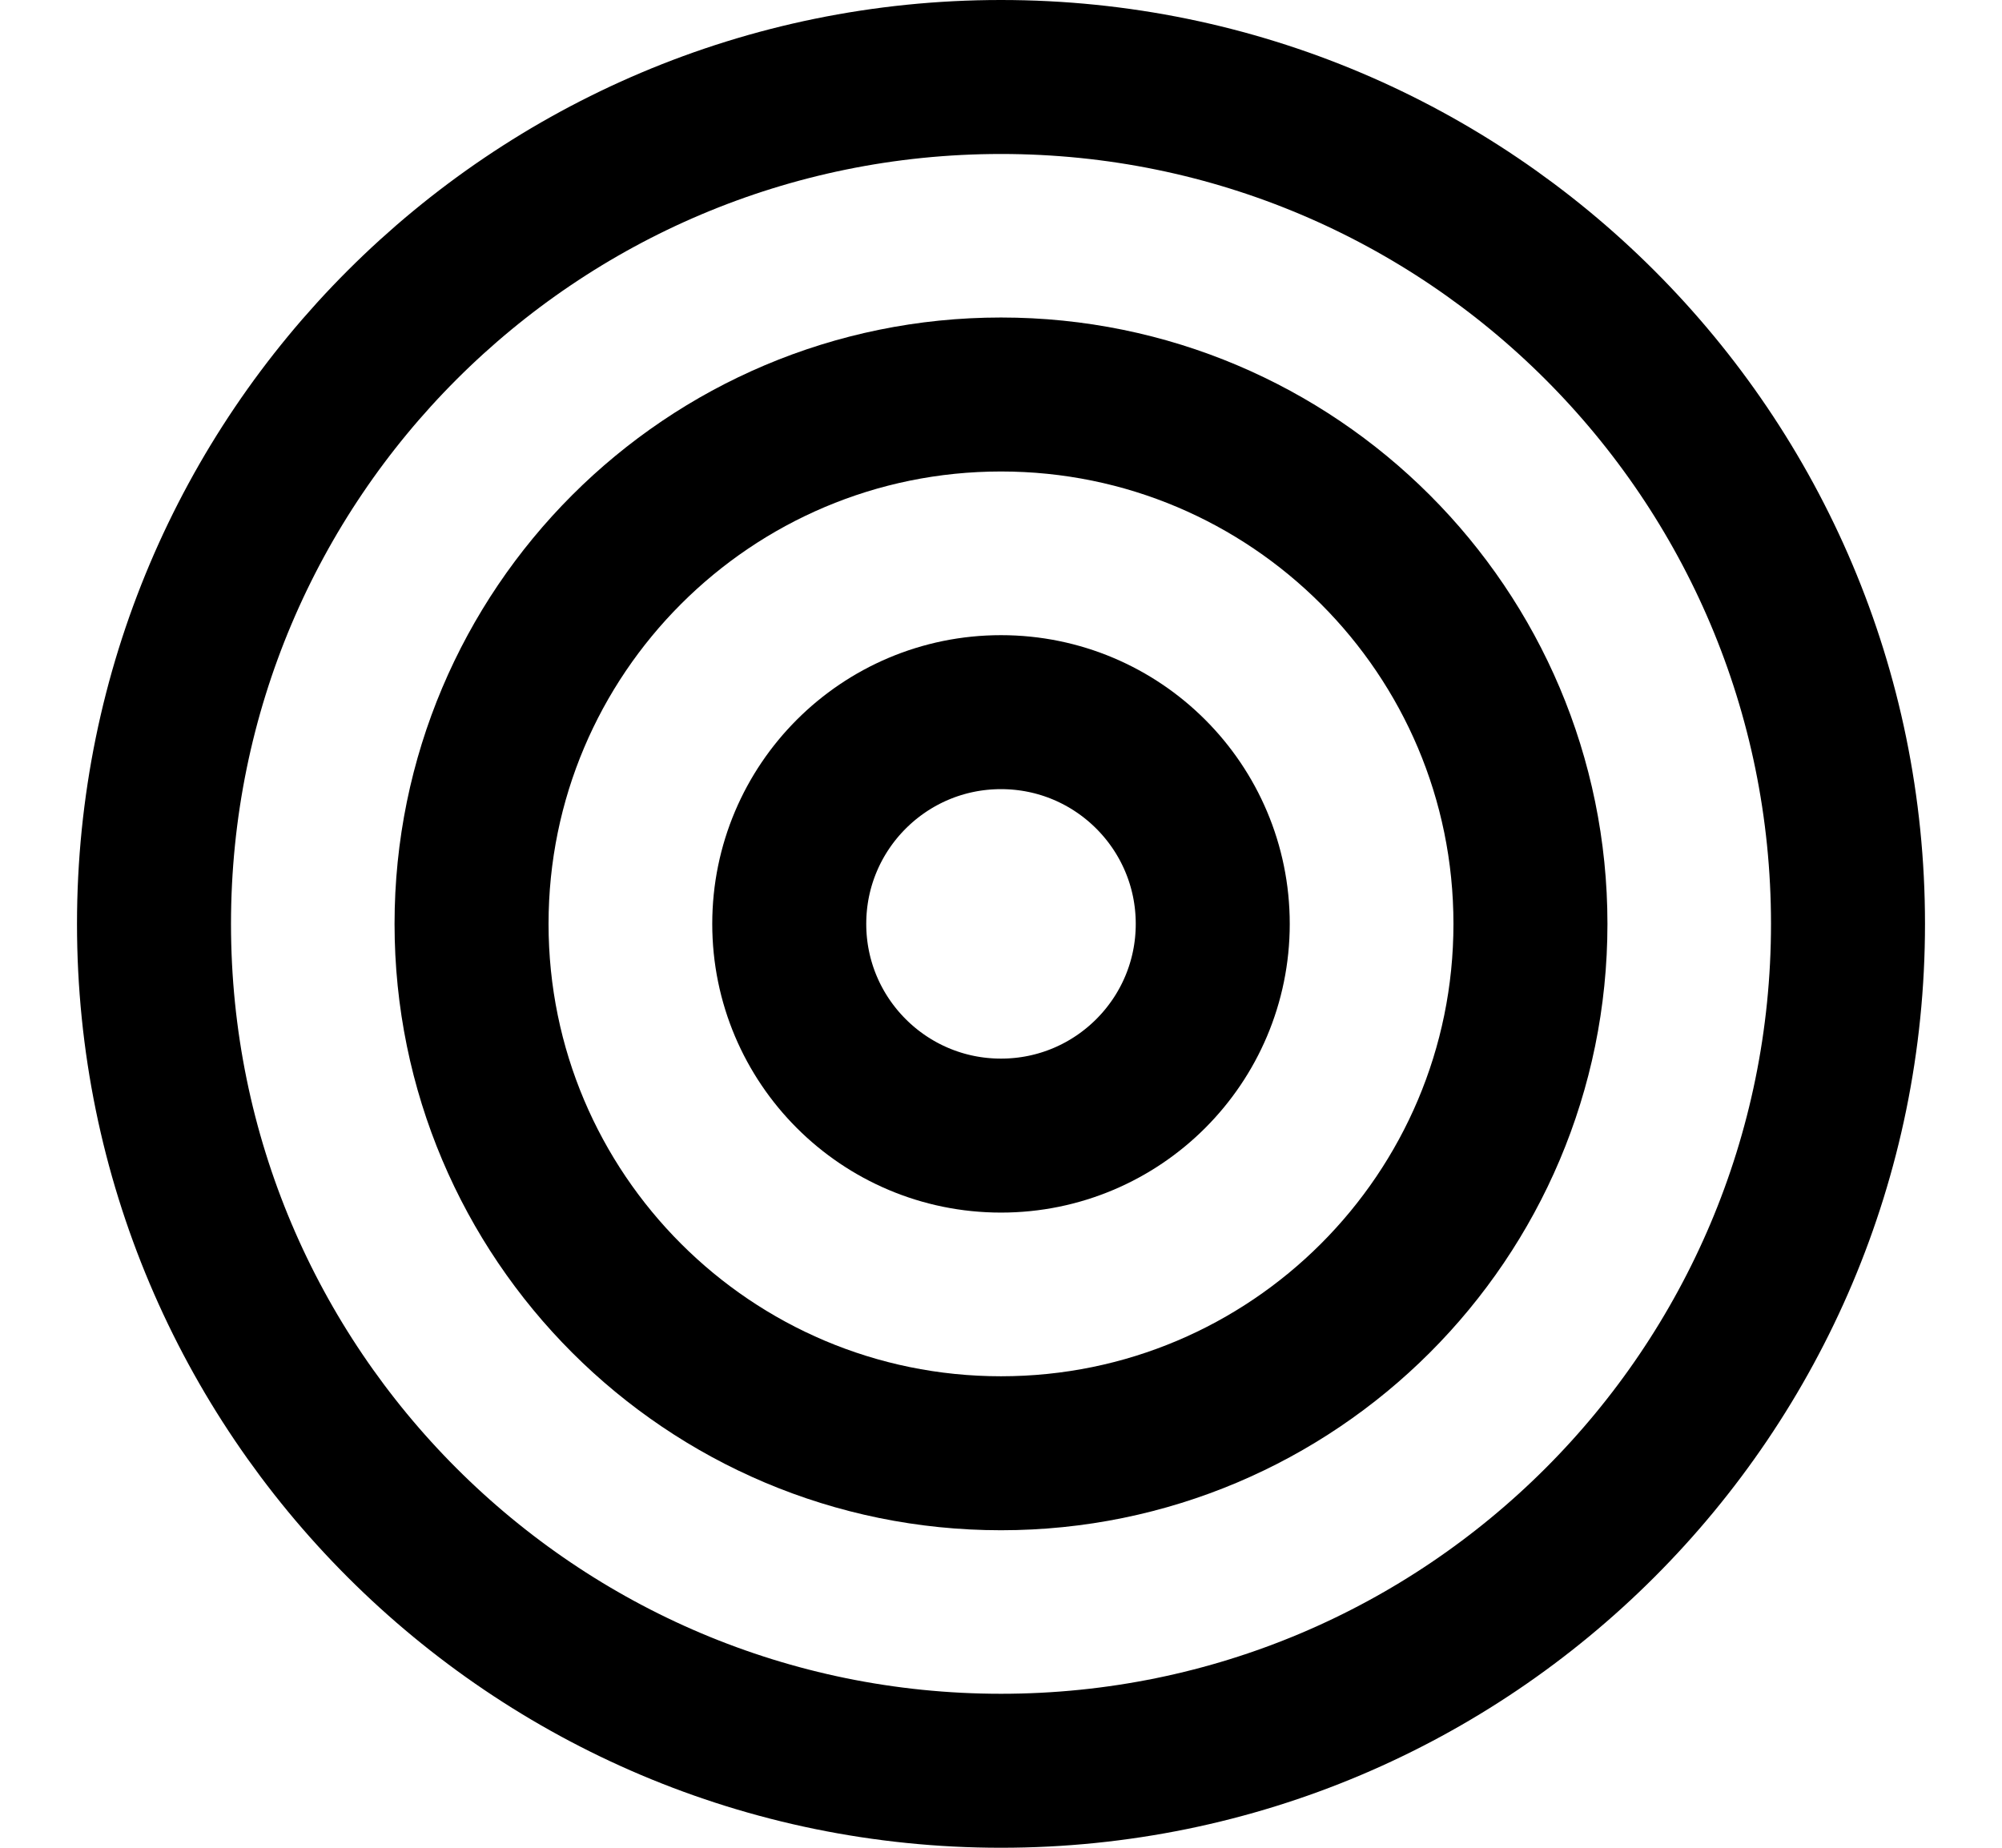
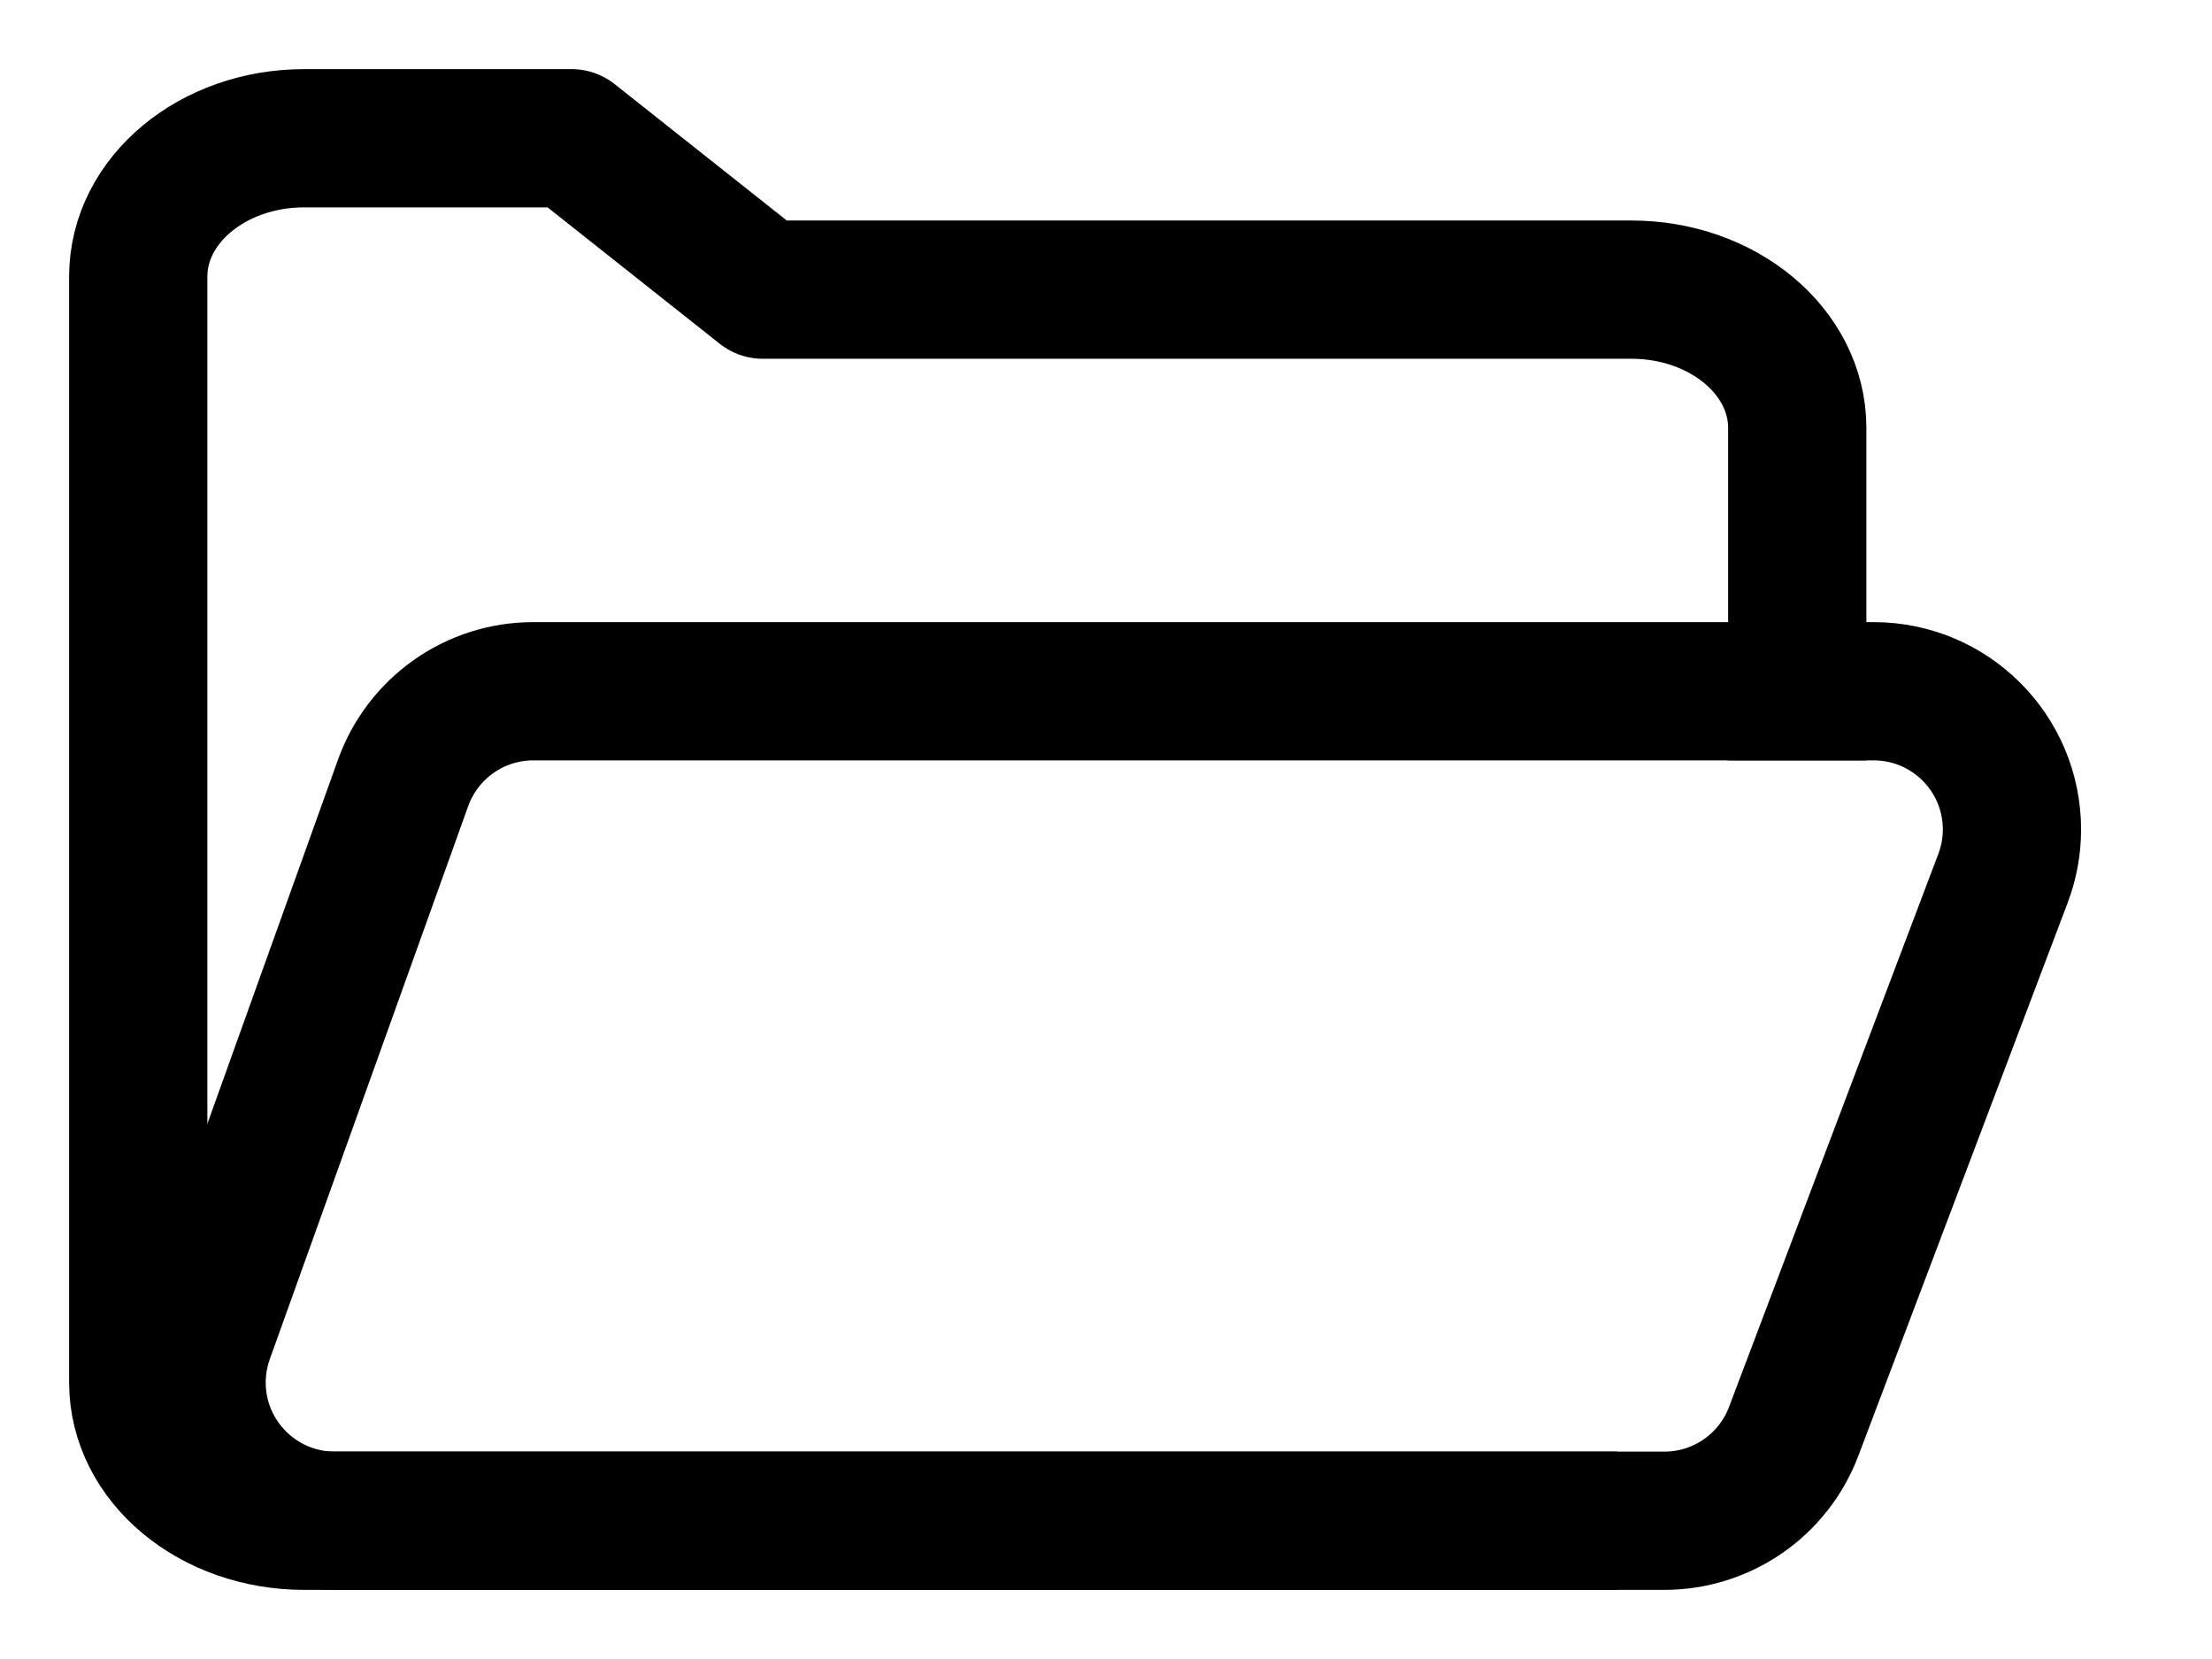
- <svg xmlns="http://www.w3.org/2000/svg" height="12" viewBox="0 0 13 12" width="13">
-   <g fill="none" fill-rule="evenodd" stroke="#000" stroke-linecap="square" stroke-linejoin="round">
-     <circle cx="6.5" cy="6" r="1.375" />
-     <circle cx="6.5" cy="6" r="3.438" />
-     <circle cx="6.5" cy="6" r="5.5" />
+ <svg xmlns="http://www.w3.org/2000/svg" height="12" viewBox="0 0 16 12" width="16">
+   <g fill="none" fill-rule="evenodd" stroke="#000" stroke-linecap="square" stroke-linejoin="round" transform="translate(1 1)">
+     <path d="m10.199 10h-8.999c-.663 0-1.2-.448-1.2-1v-8c0-.552.537-1 1.2-1h1.935l1.382 1.095h6.283c.663 0 1.2.448 1.2 1v1.905" />
+     <path d="m2.857 4h9.696c.552 0 1 .448 1 1 0 .121-.022.241-.065.354l-1.514 4c-.147.389-.52.646-.935.646h-9.617c-.552 0-1-.448-1-1 0-.115.02-.229.059-.338l1.435-4c.143-.397.519-.662.941-.662z" />
  </g>
</svg>
